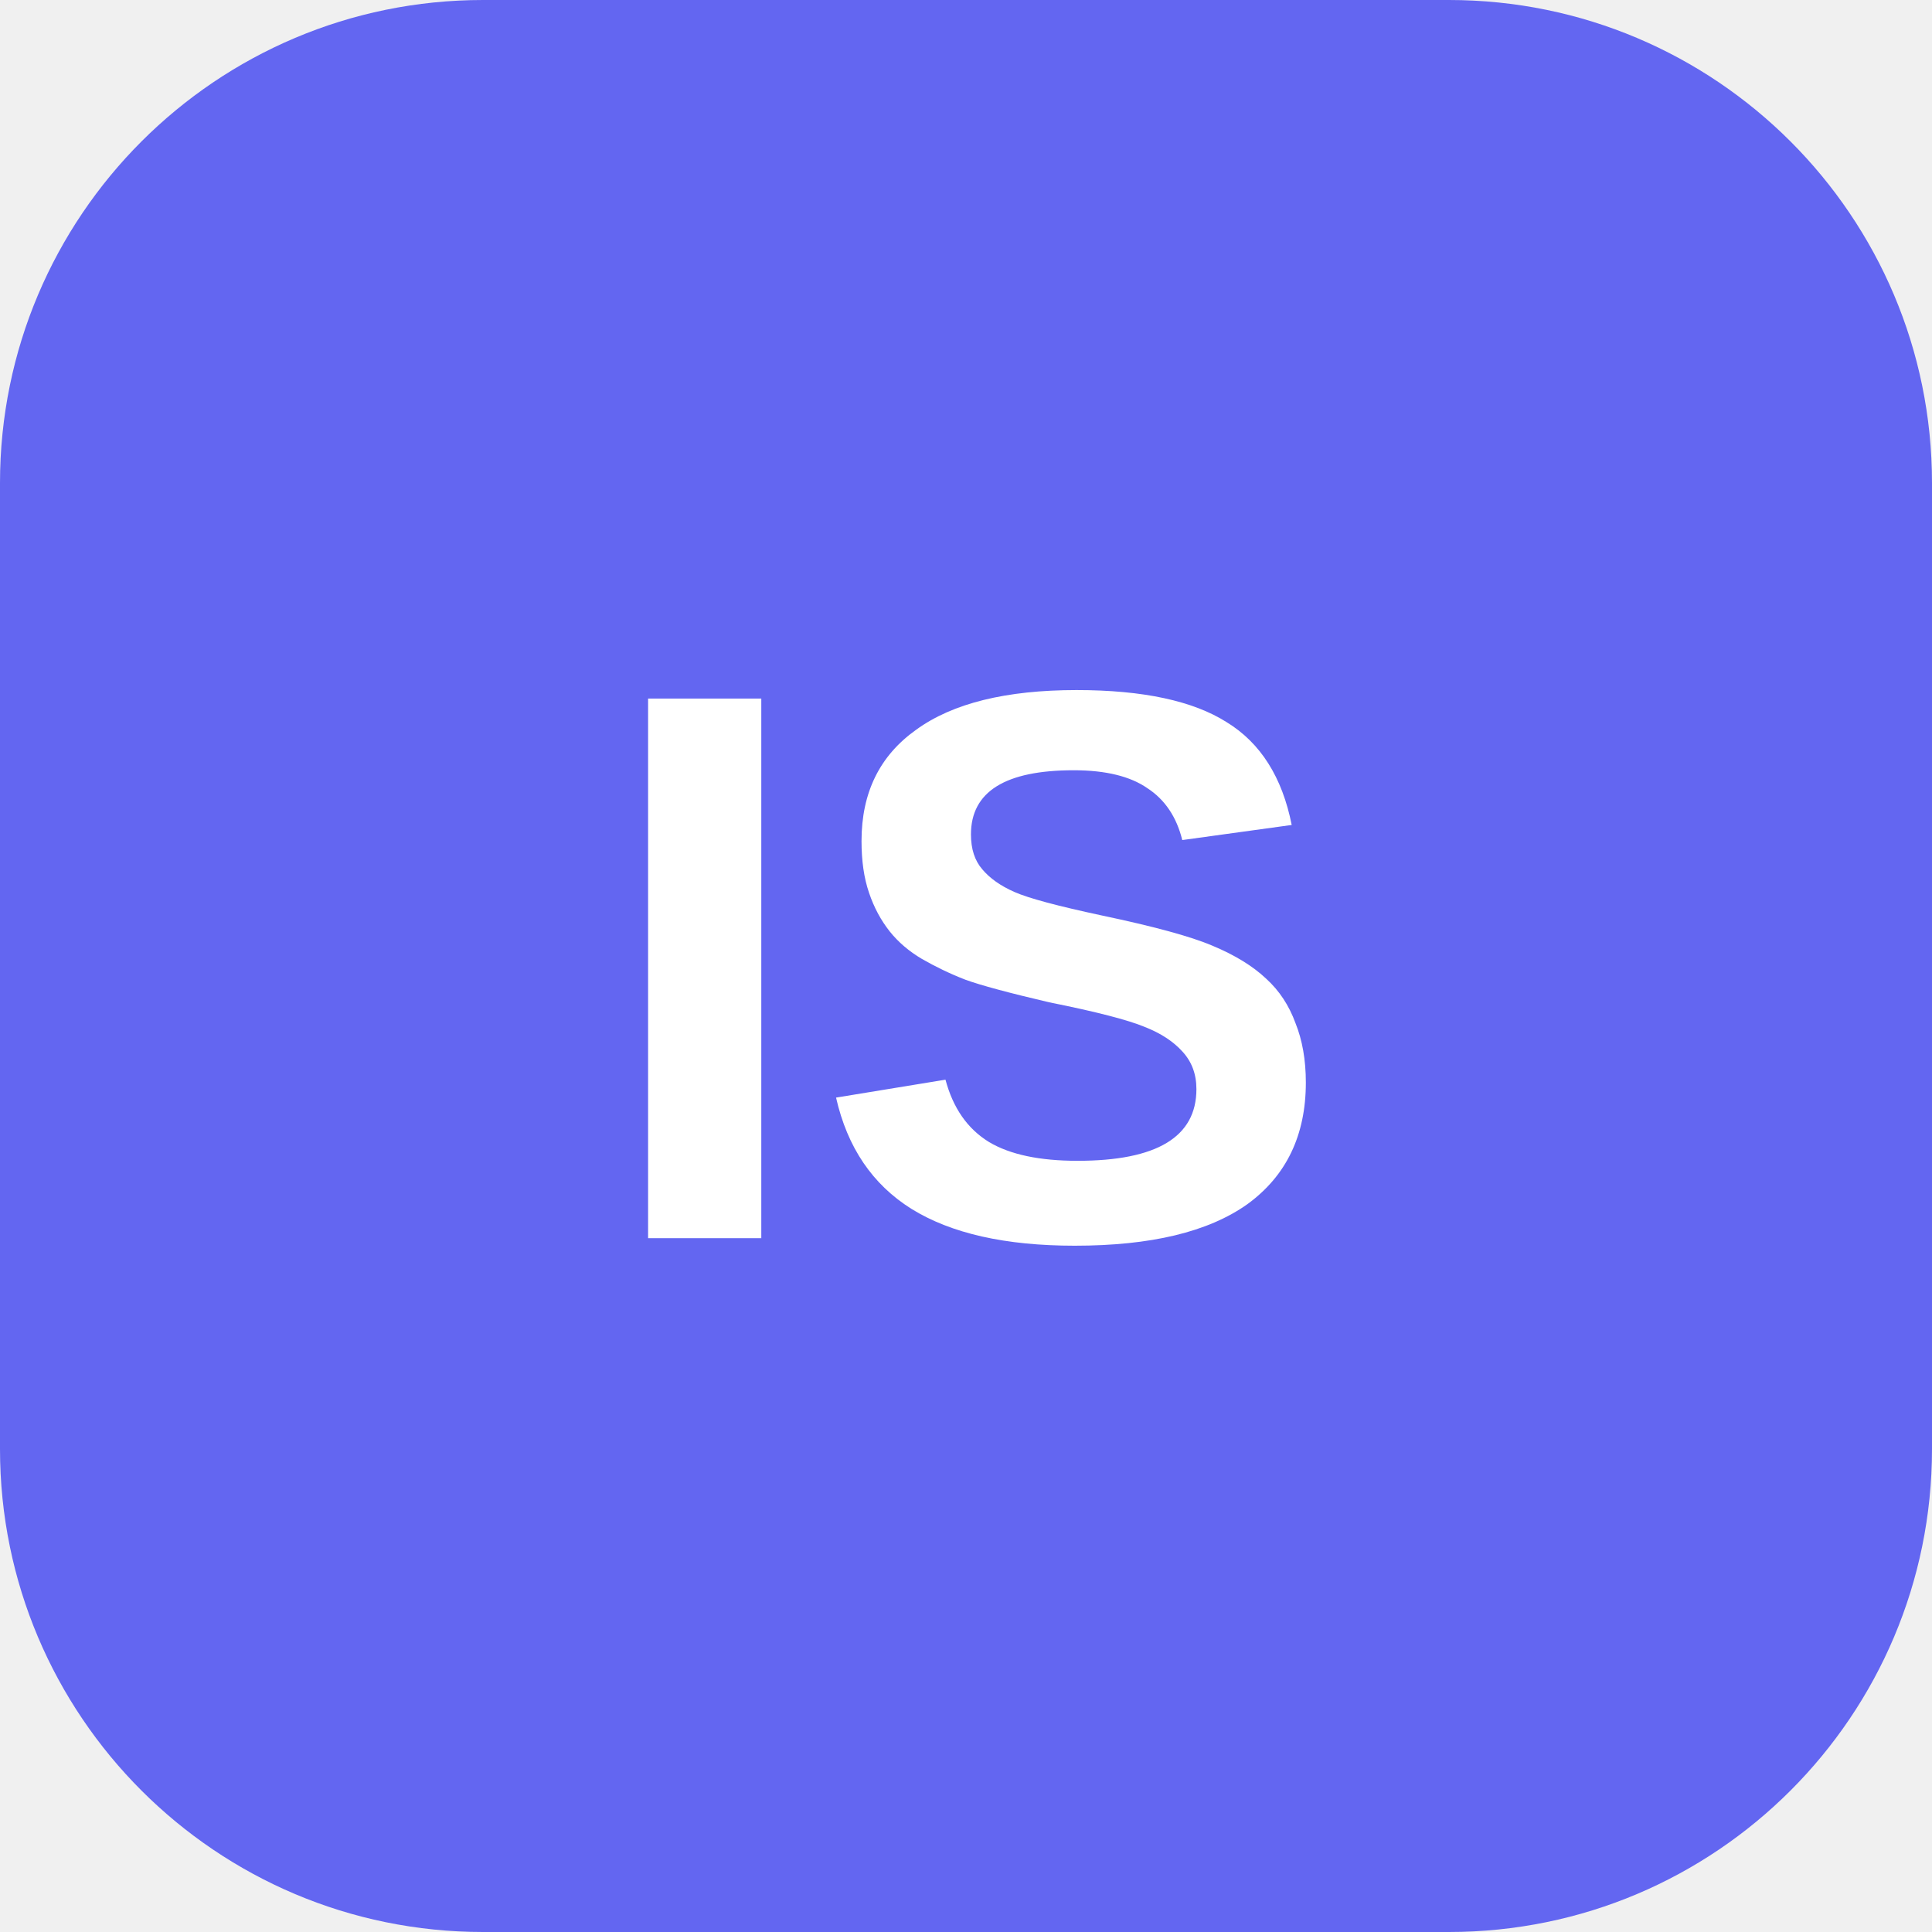
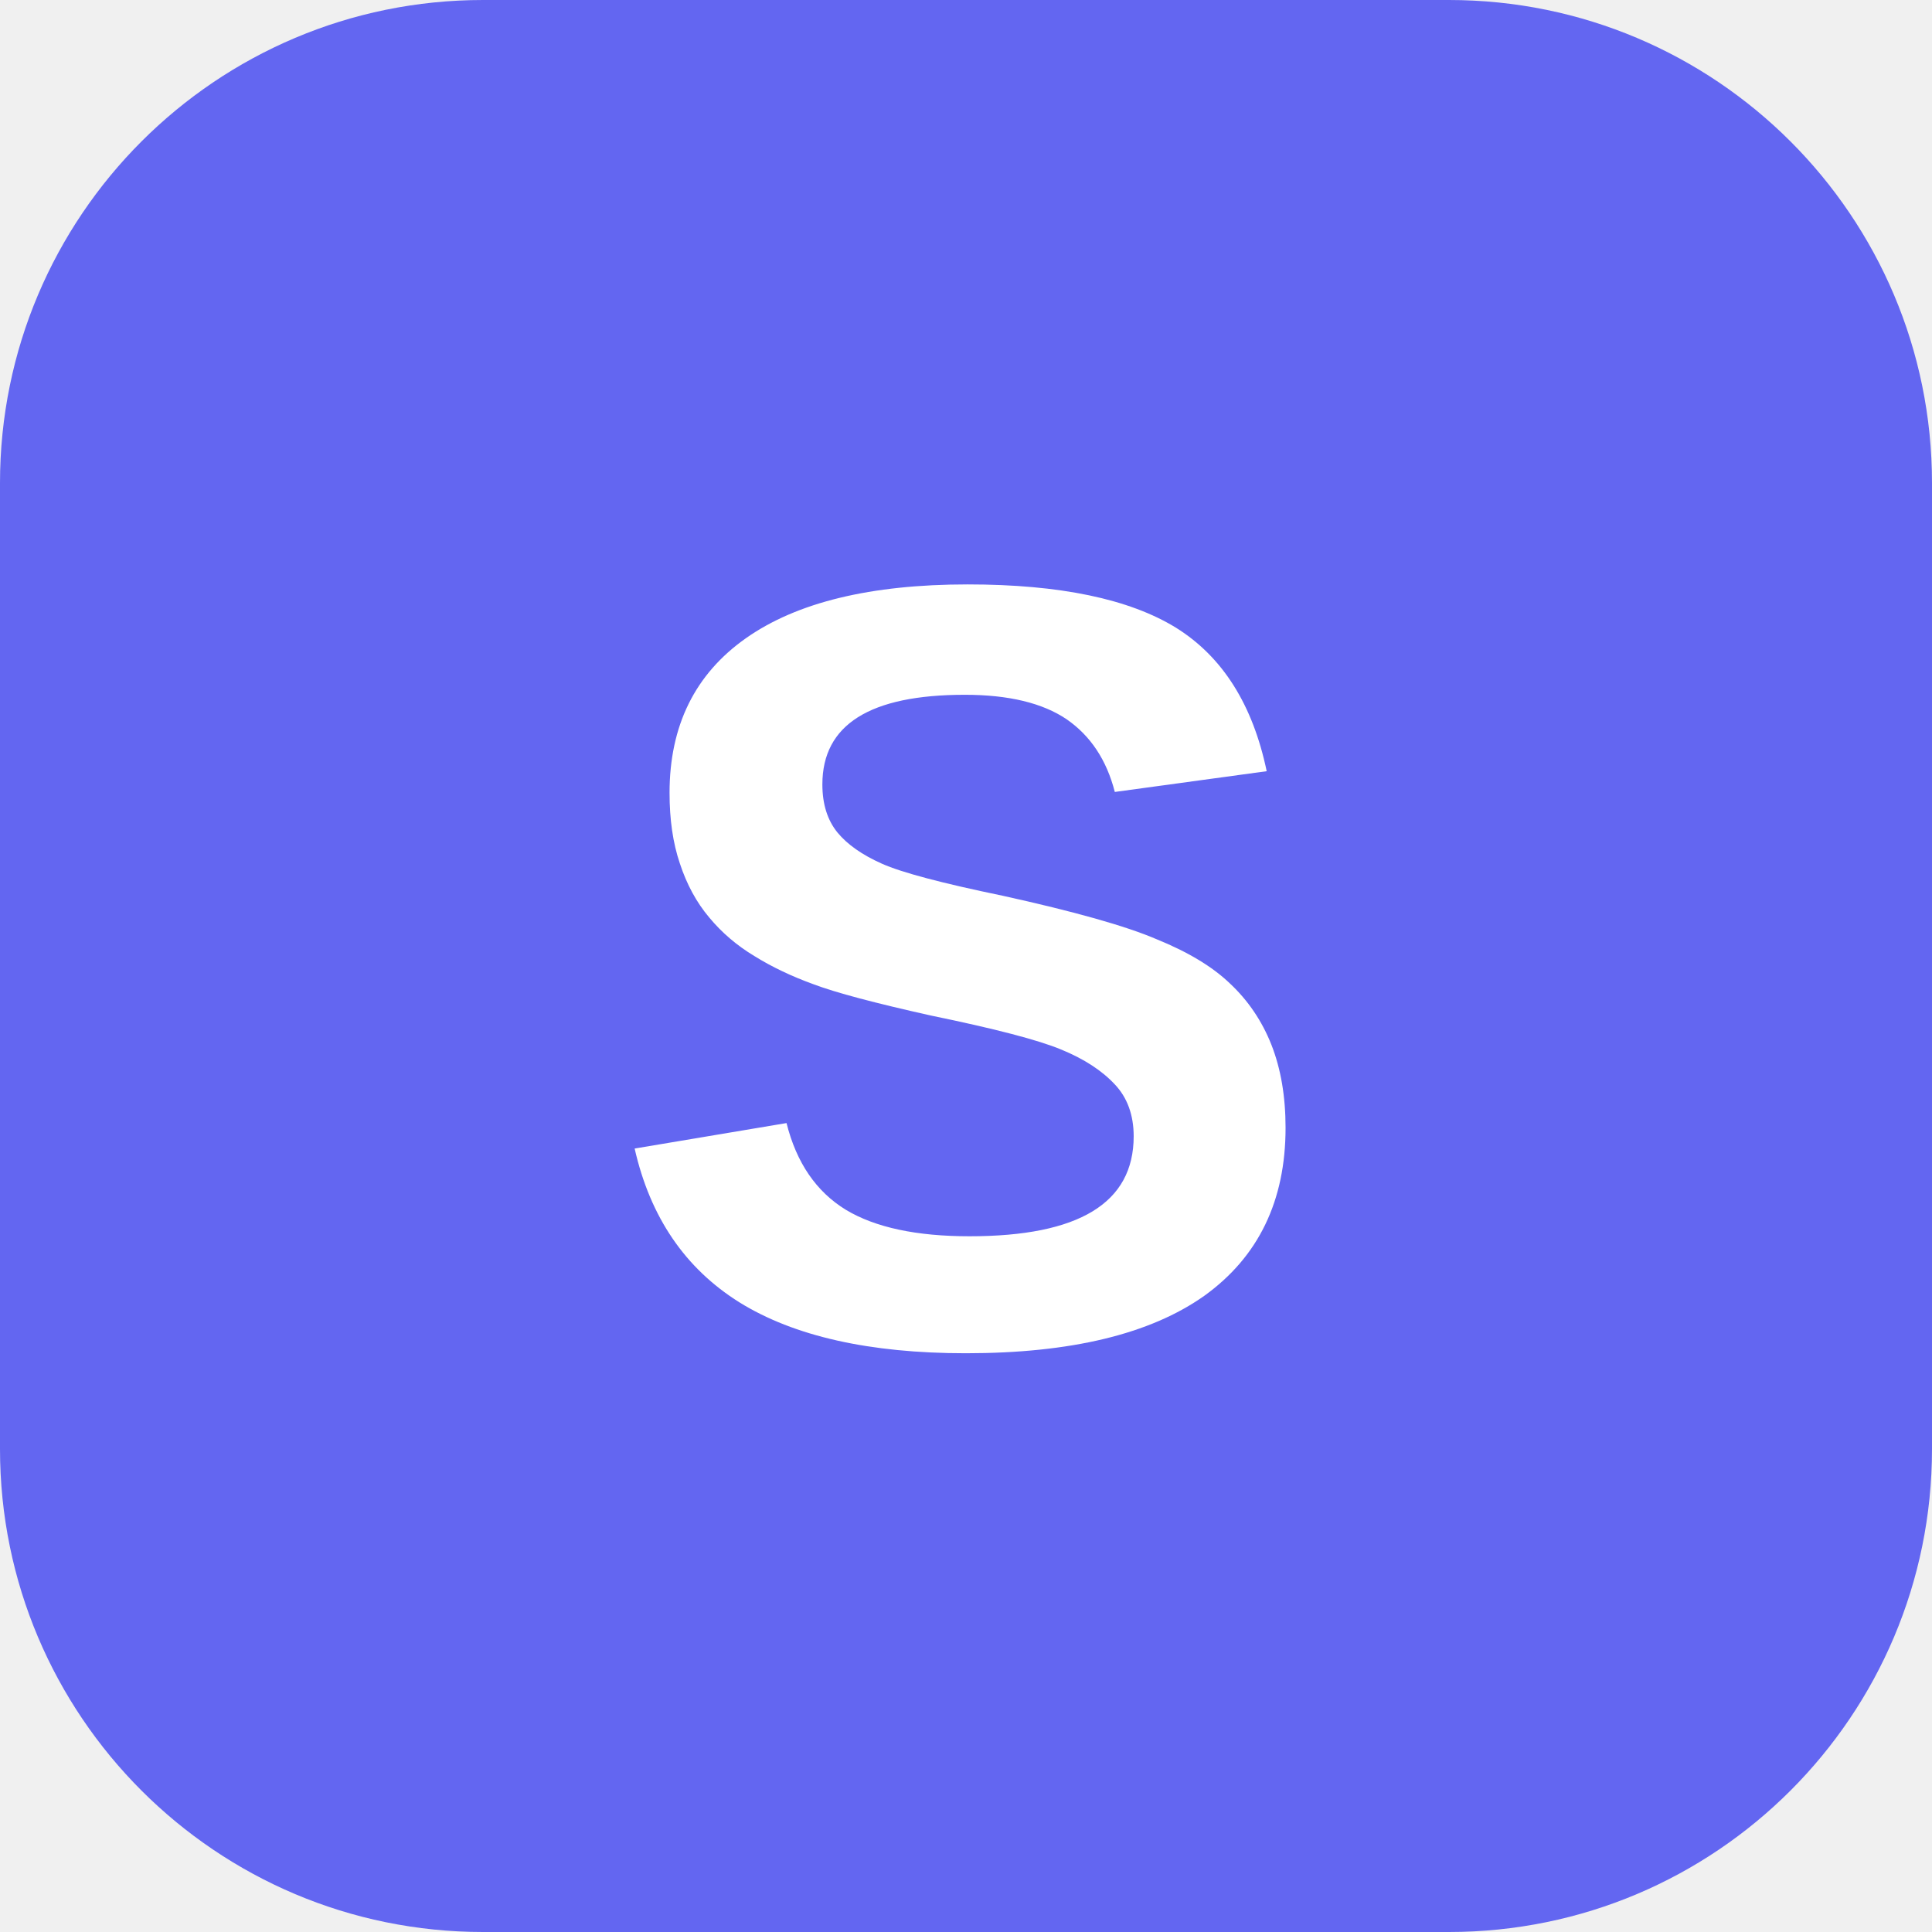
<svg xmlns="http://www.w3.org/2000/svg" viewBox="0 0 32 32">
  <rect width="32" height="32" rx="8" fill="#6366f1" />
-   <text x="50%" y="50%" dominant-baseline="central" text-anchor="middle" font-family="Arial,sans-serif" font-weight="bold" font-size="13" fill="white">IS</text>
+   <text x="50%" y="50%" dominant-baseline="central" text-anchor="middle" font-family="Arial,sans-serif" font-weight="bold" font-size="18" fill="white">S</text>
</svg>
